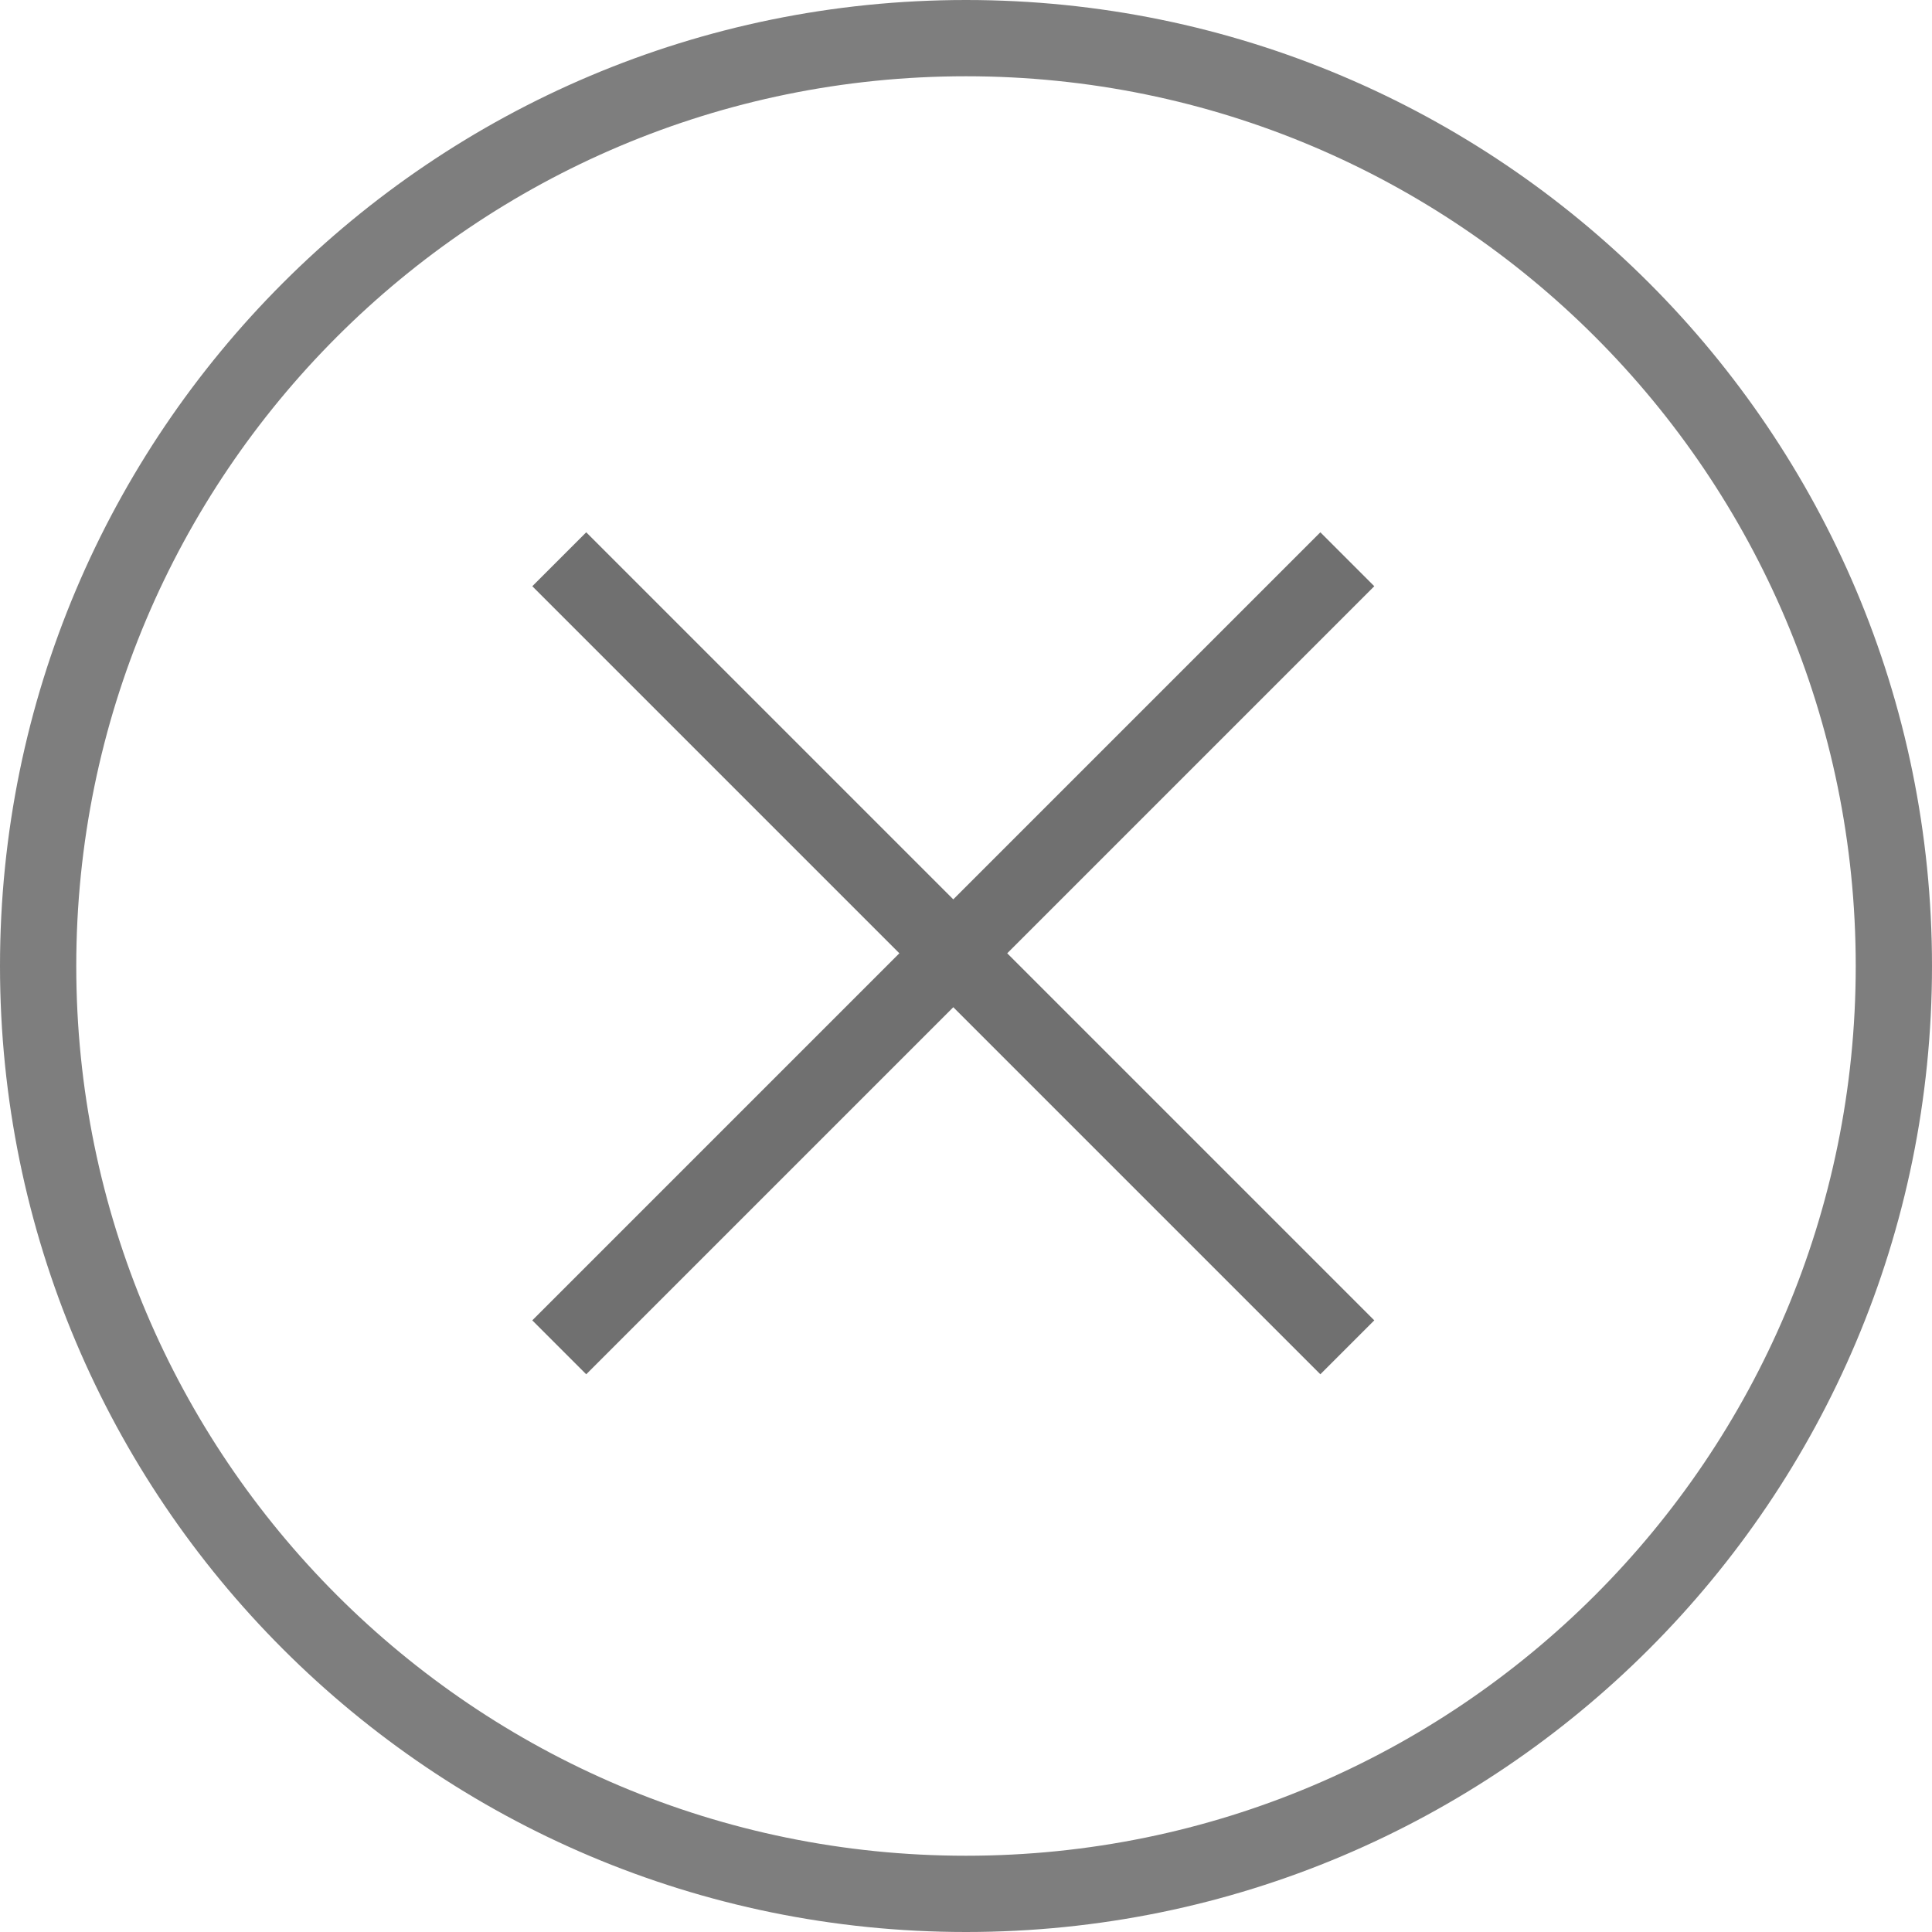
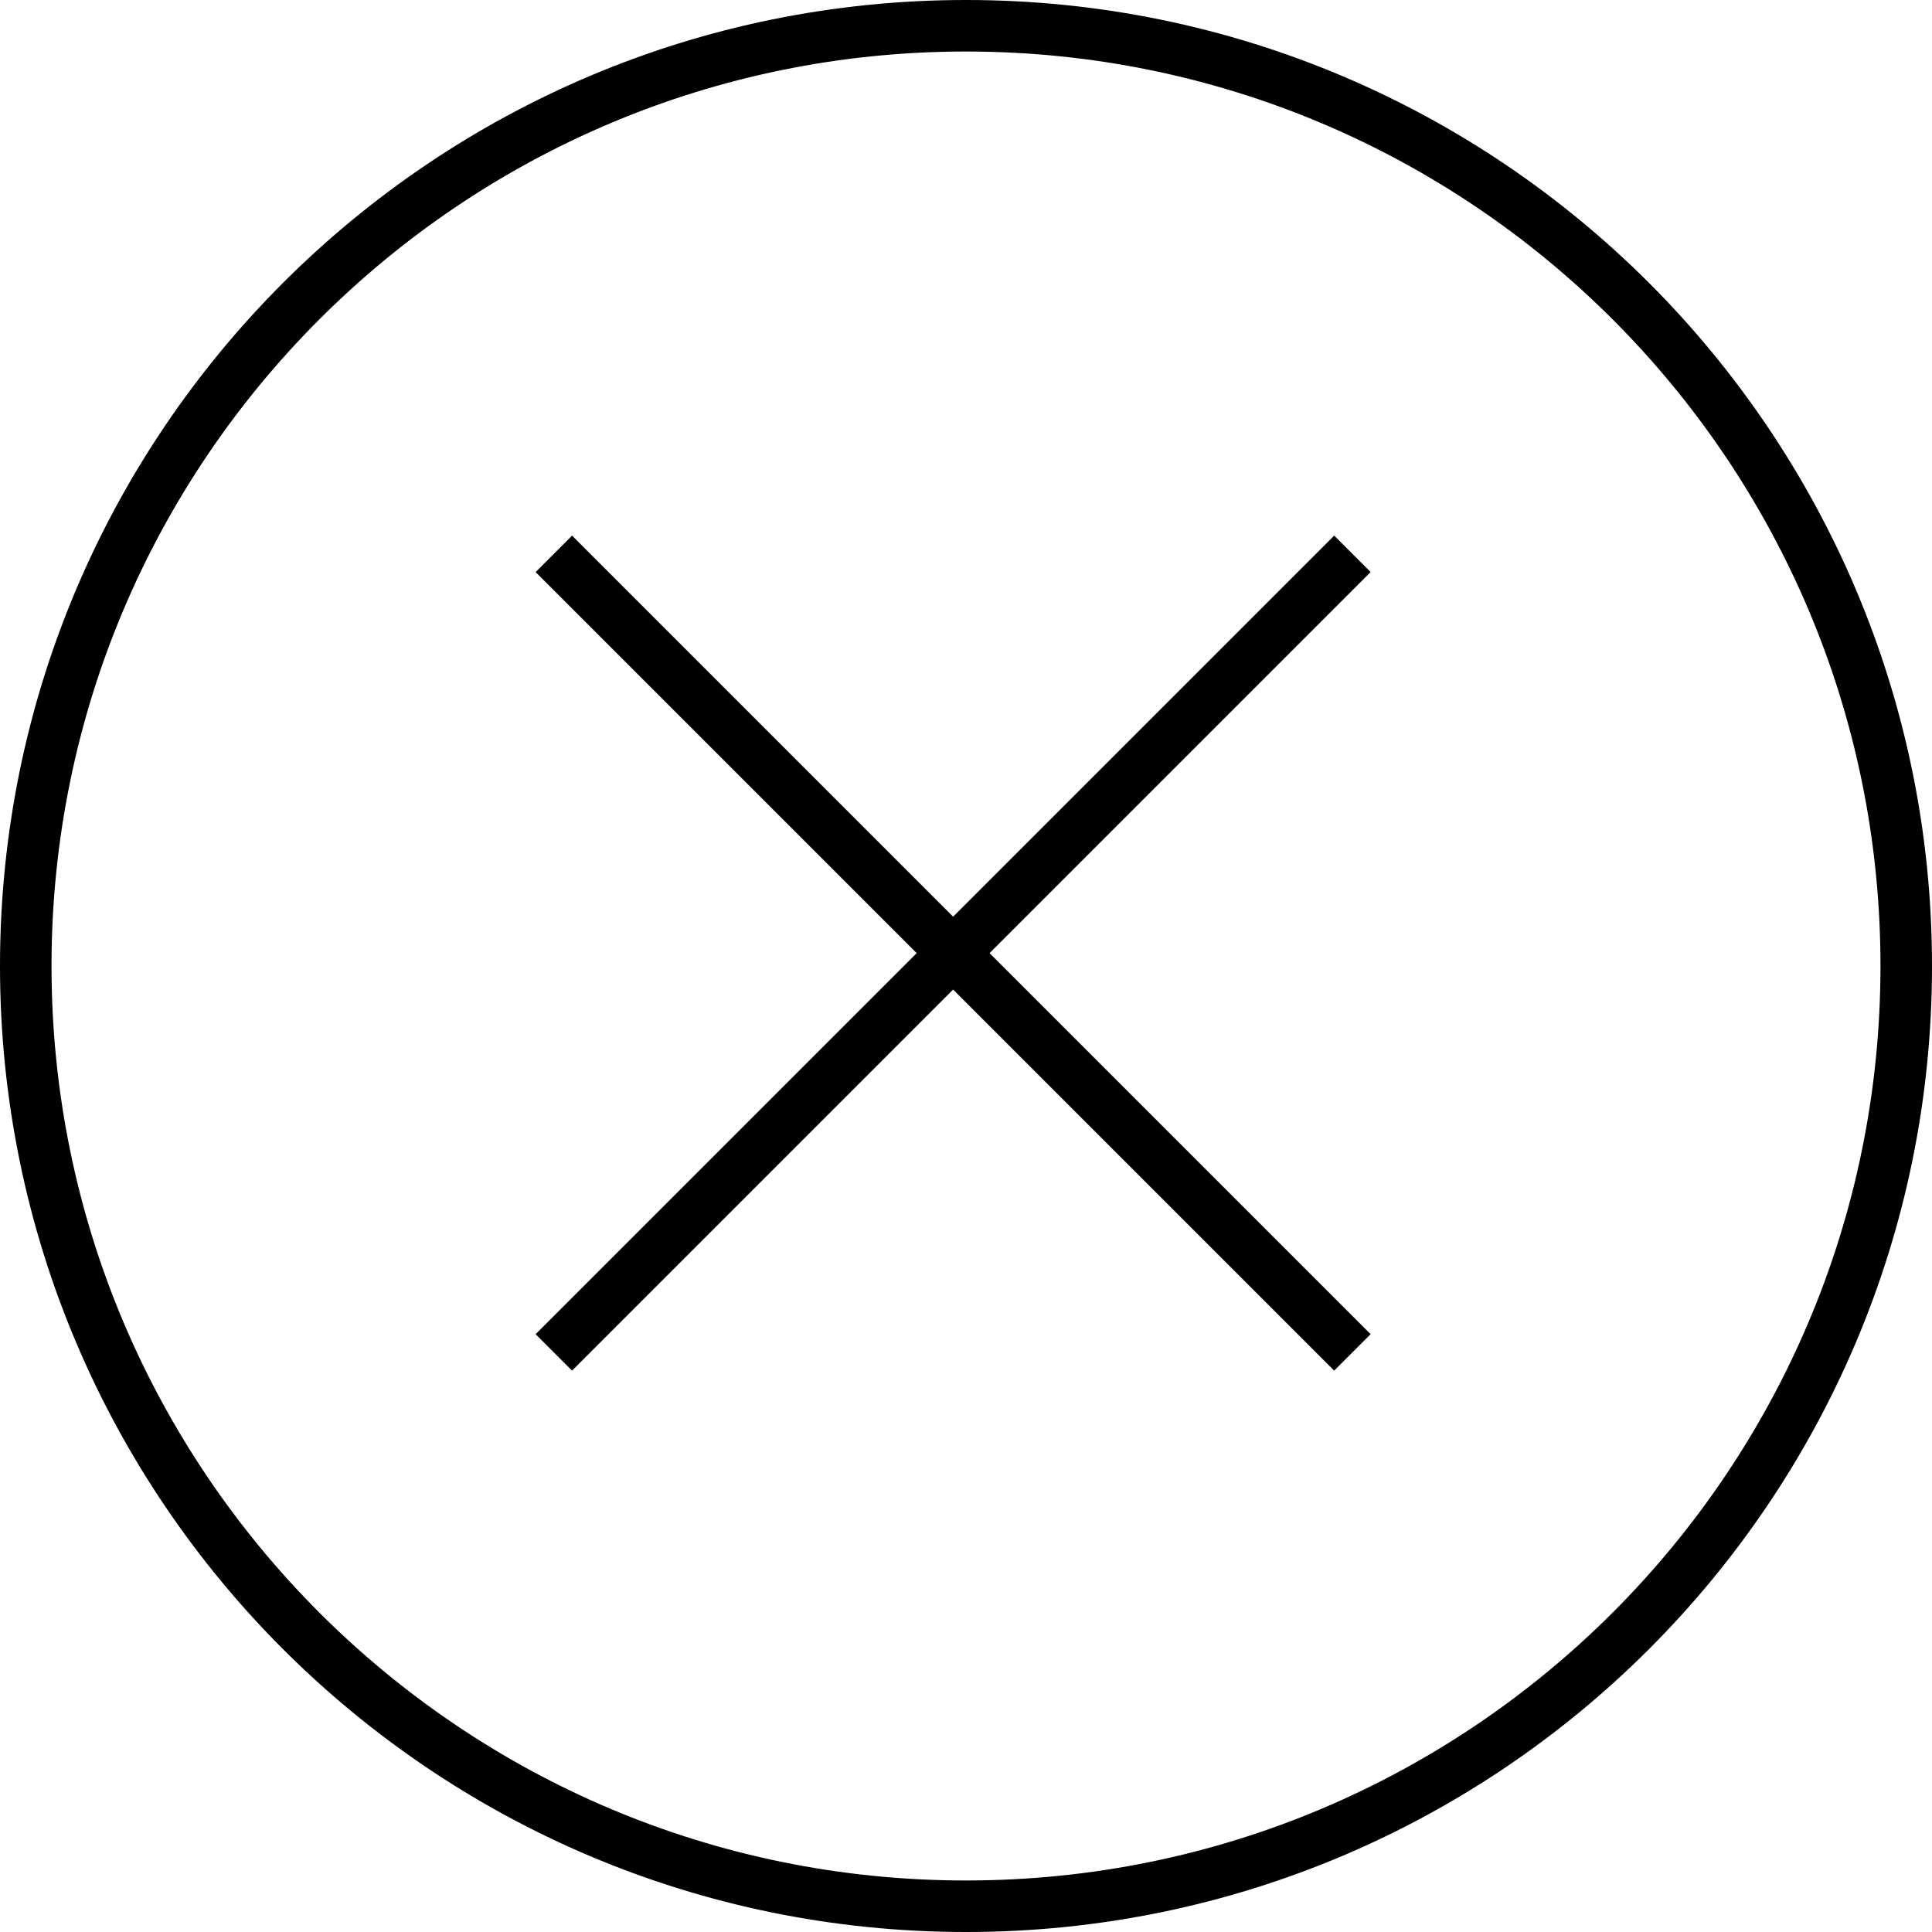
- <svg xmlns="http://www.w3.org/2000/svg" width="76" height="76" viewBox="0 0 76 76">
-   <g id="Group_79" data-name="Group 79" transform="translate(-347 -873)">
-     <circle id="Ellipse_35" data-name="Ellipse 35" cx="36.5" cy="36.5" r="36.5" transform="translate(348.5 874.5)" fill="none" stroke="#7e7e7e" stroke-width="3" />
+ <svg xmlns="http://www.w3.org/2000/svg" width="75" height="75" viewBox="0 0 75 75">
+   <g id="Group_79" data-name="Group 79" transform="translate(-347.5 -873.5)">
+     <circle id="Ellipse_35" data-name="Ellipse 35" cx="36.5" cy="36.5" r="36.5" transform="translate(348.5 874.5)" fill="none" stroke="#000" stroke-width="2" />
    <g id="Group_78" data-name="Group 78" transform="translate(0.5 -1.5)">
-       <line id="Line_16" data-name="Line 16" x2="31" y2="31" transform="translate(368.5 896.5)" fill="none" stroke="#707070" stroke-width="3" />
-       <line id="Line_17" data-name="Line 17" x1="31" y2="31" transform="translate(368.5 896.5)" fill="none" stroke="#707070" stroke-width="3" />
+       <line id="Line_16" data-name="Line 16" x2="31" y2="31" transform="translate(368.5 896.5)" fill="none" stroke="#000" stroke-width="2" />
+       <line id="Line_17" data-name="Line 17" x1="31" y2="31" transform="translate(368.5 896.5)" fill="none" stroke="#000" stroke-width="2" />
    </g>
  </g>
</svg>
